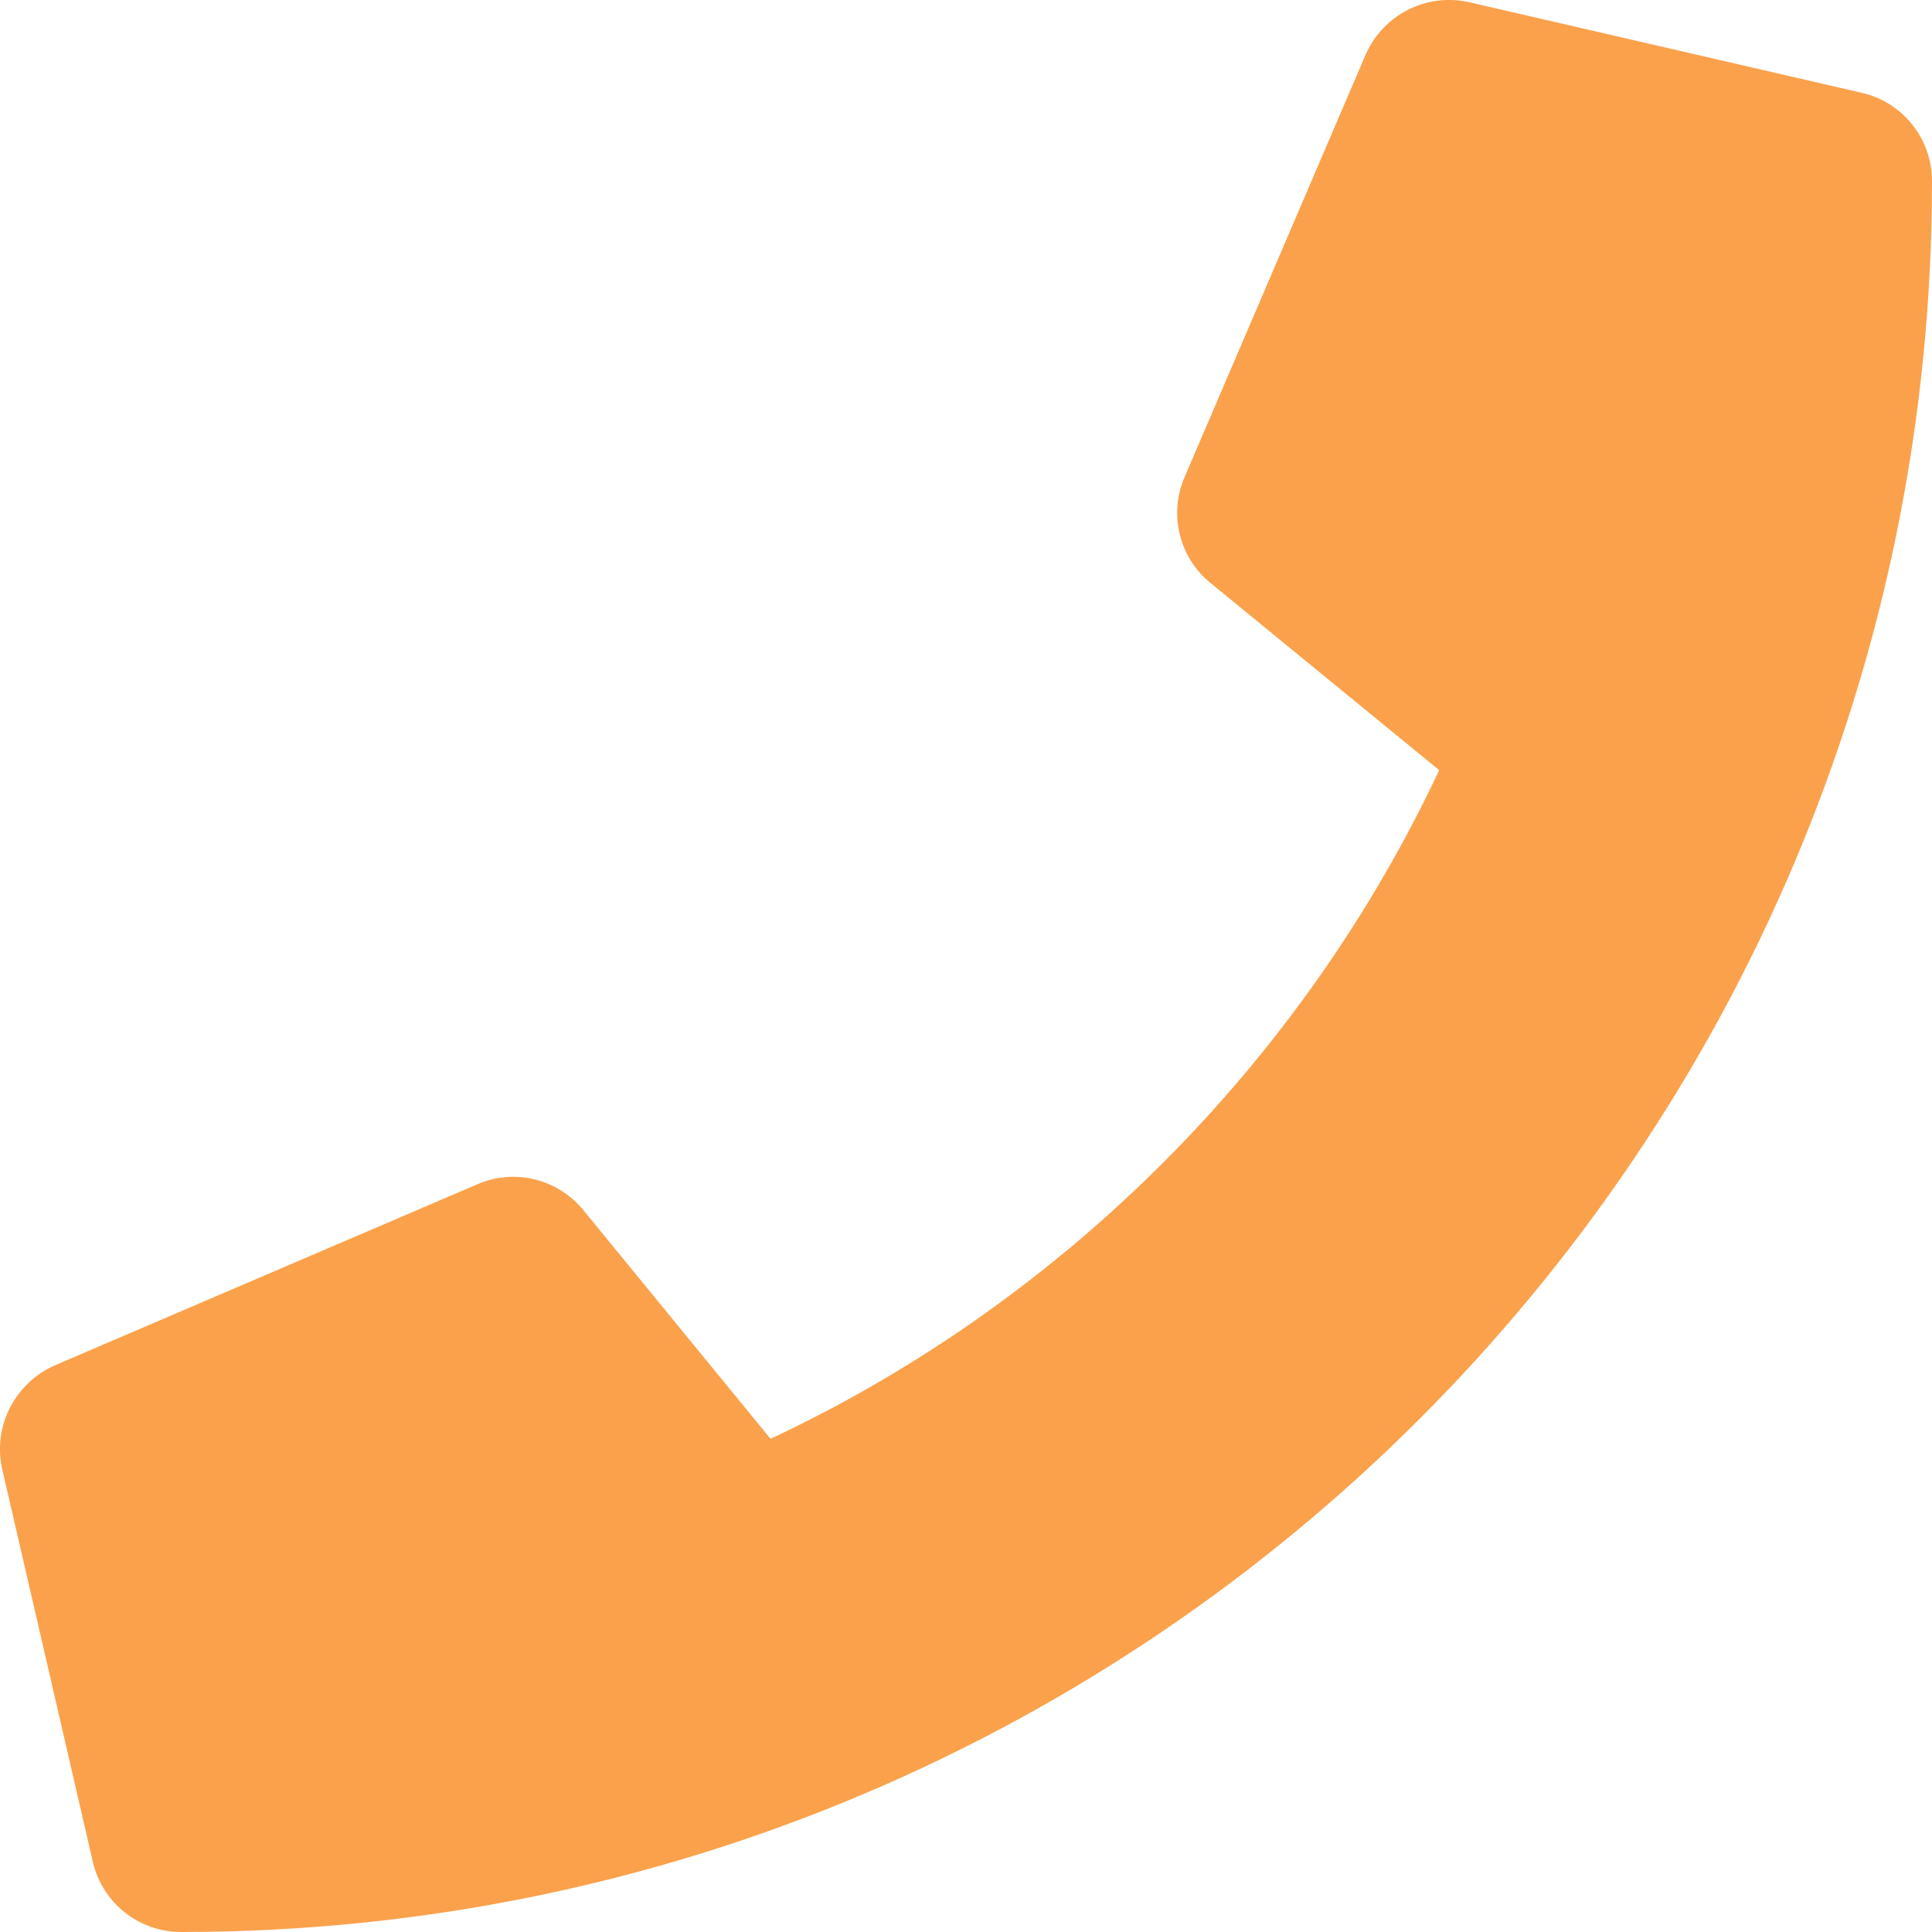
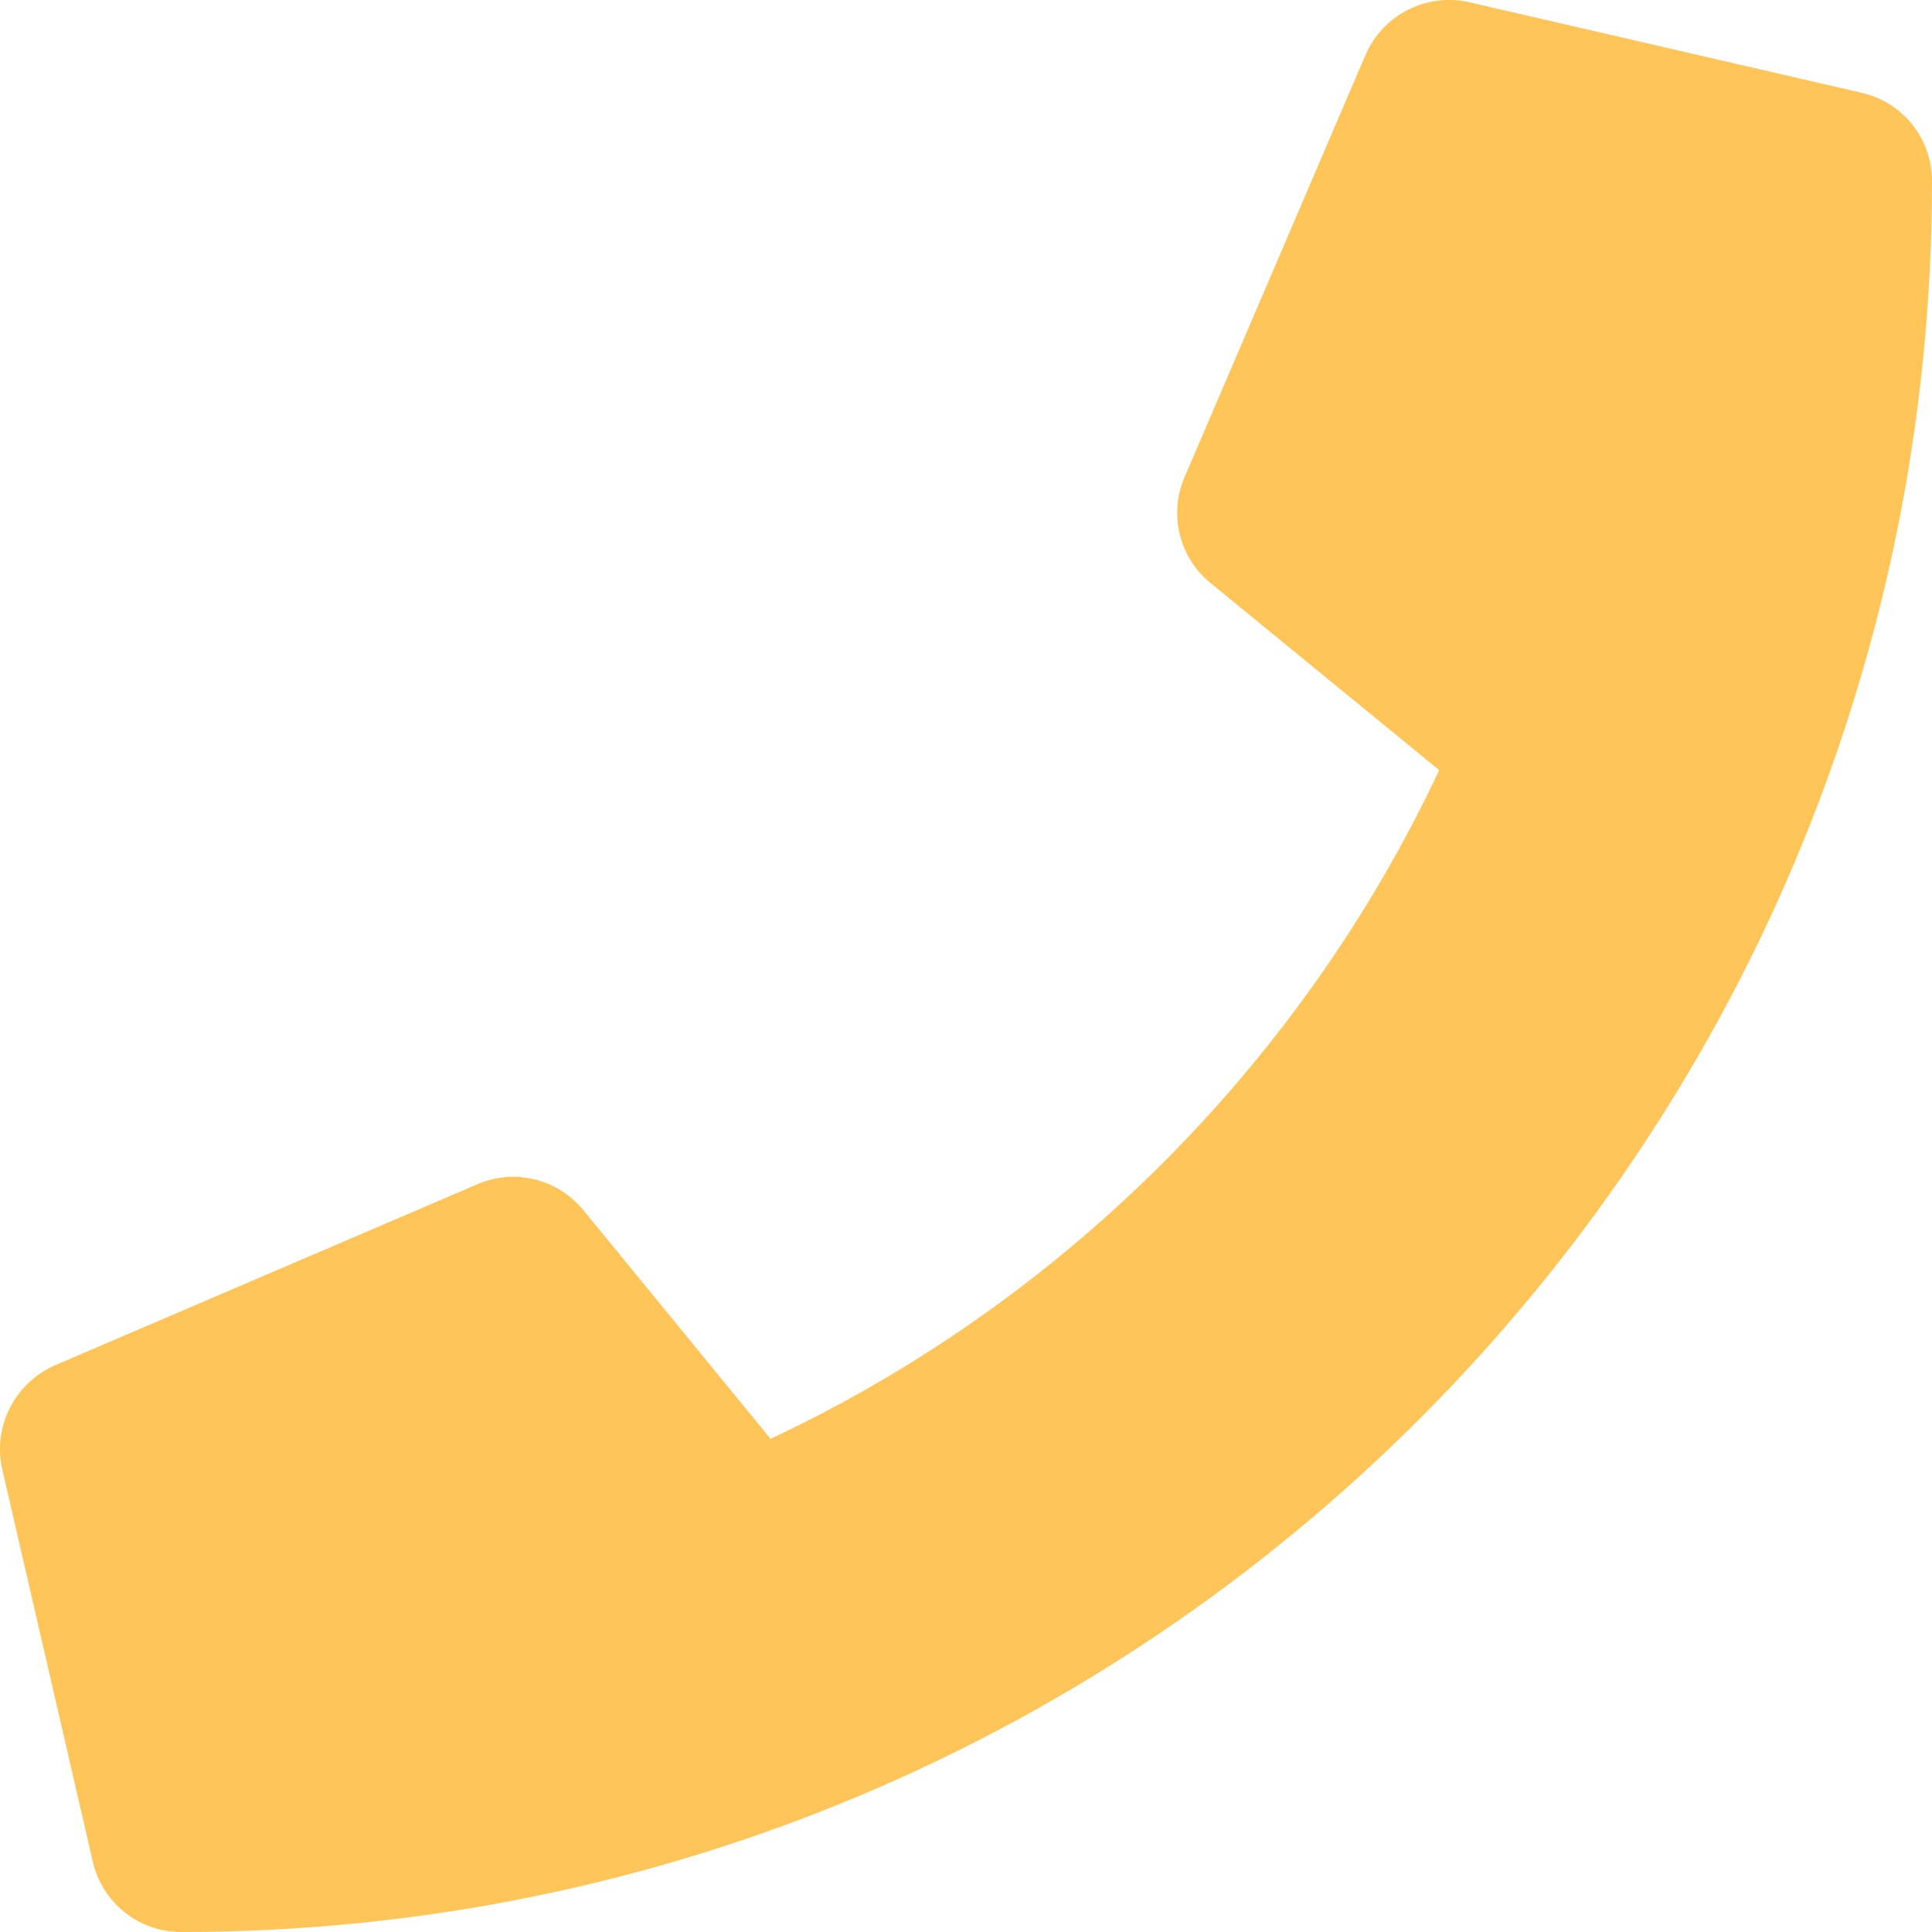
<svg xmlns="http://www.w3.org/2000/svg" aria-hidden="true" focusable="false" data-prefix="fas" data-icon="phone" class="svg-inline--fa fa-phone fa-w-16" role="img" viewBox="0 0 512 512">
-   <path fill="#fba14c" d="M493.4 24.6l-104-24c-11.3-2.6-22.9 3.3-27.5 13.9l-48 112c-4.2 9.8-1.4 21.3 6.9 28l60.6 49.6c-36 76.7-98.9 140.5-177.2 177.2l-49.6-60.6c-6.8-8.3-18.2-11.1-28-6.9l-112 48C3.9 366.5-2 378.1.6 389.4l24 104C27.1 504.2 36.7 512 48 512c256.1 0 464-207.5 464-464 0-11.2-7.7-20.9-18.6-23.4z">
+   <path fill="#ffc558" d="M493.4 24.6l-104-24c-11.3-2.6-22.9 3.3-27.5 13.9l-48 112c-4.2 9.8-1.4 21.3 6.9 28l60.6 49.6c-36 76.7-98.9 140.5-177.2 177.2l-49.6-60.6c-6.8-8.3-18.2-11.1-28-6.9l-112 48C3.9 366.5-2 378.1.6 389.4l24 104C27.1 504.2 36.7 512 48 512c256.1 0 464-207.5 464-464 0-11.2-7.7-20.9-18.6-23.4z">
    </path>
</svg>
